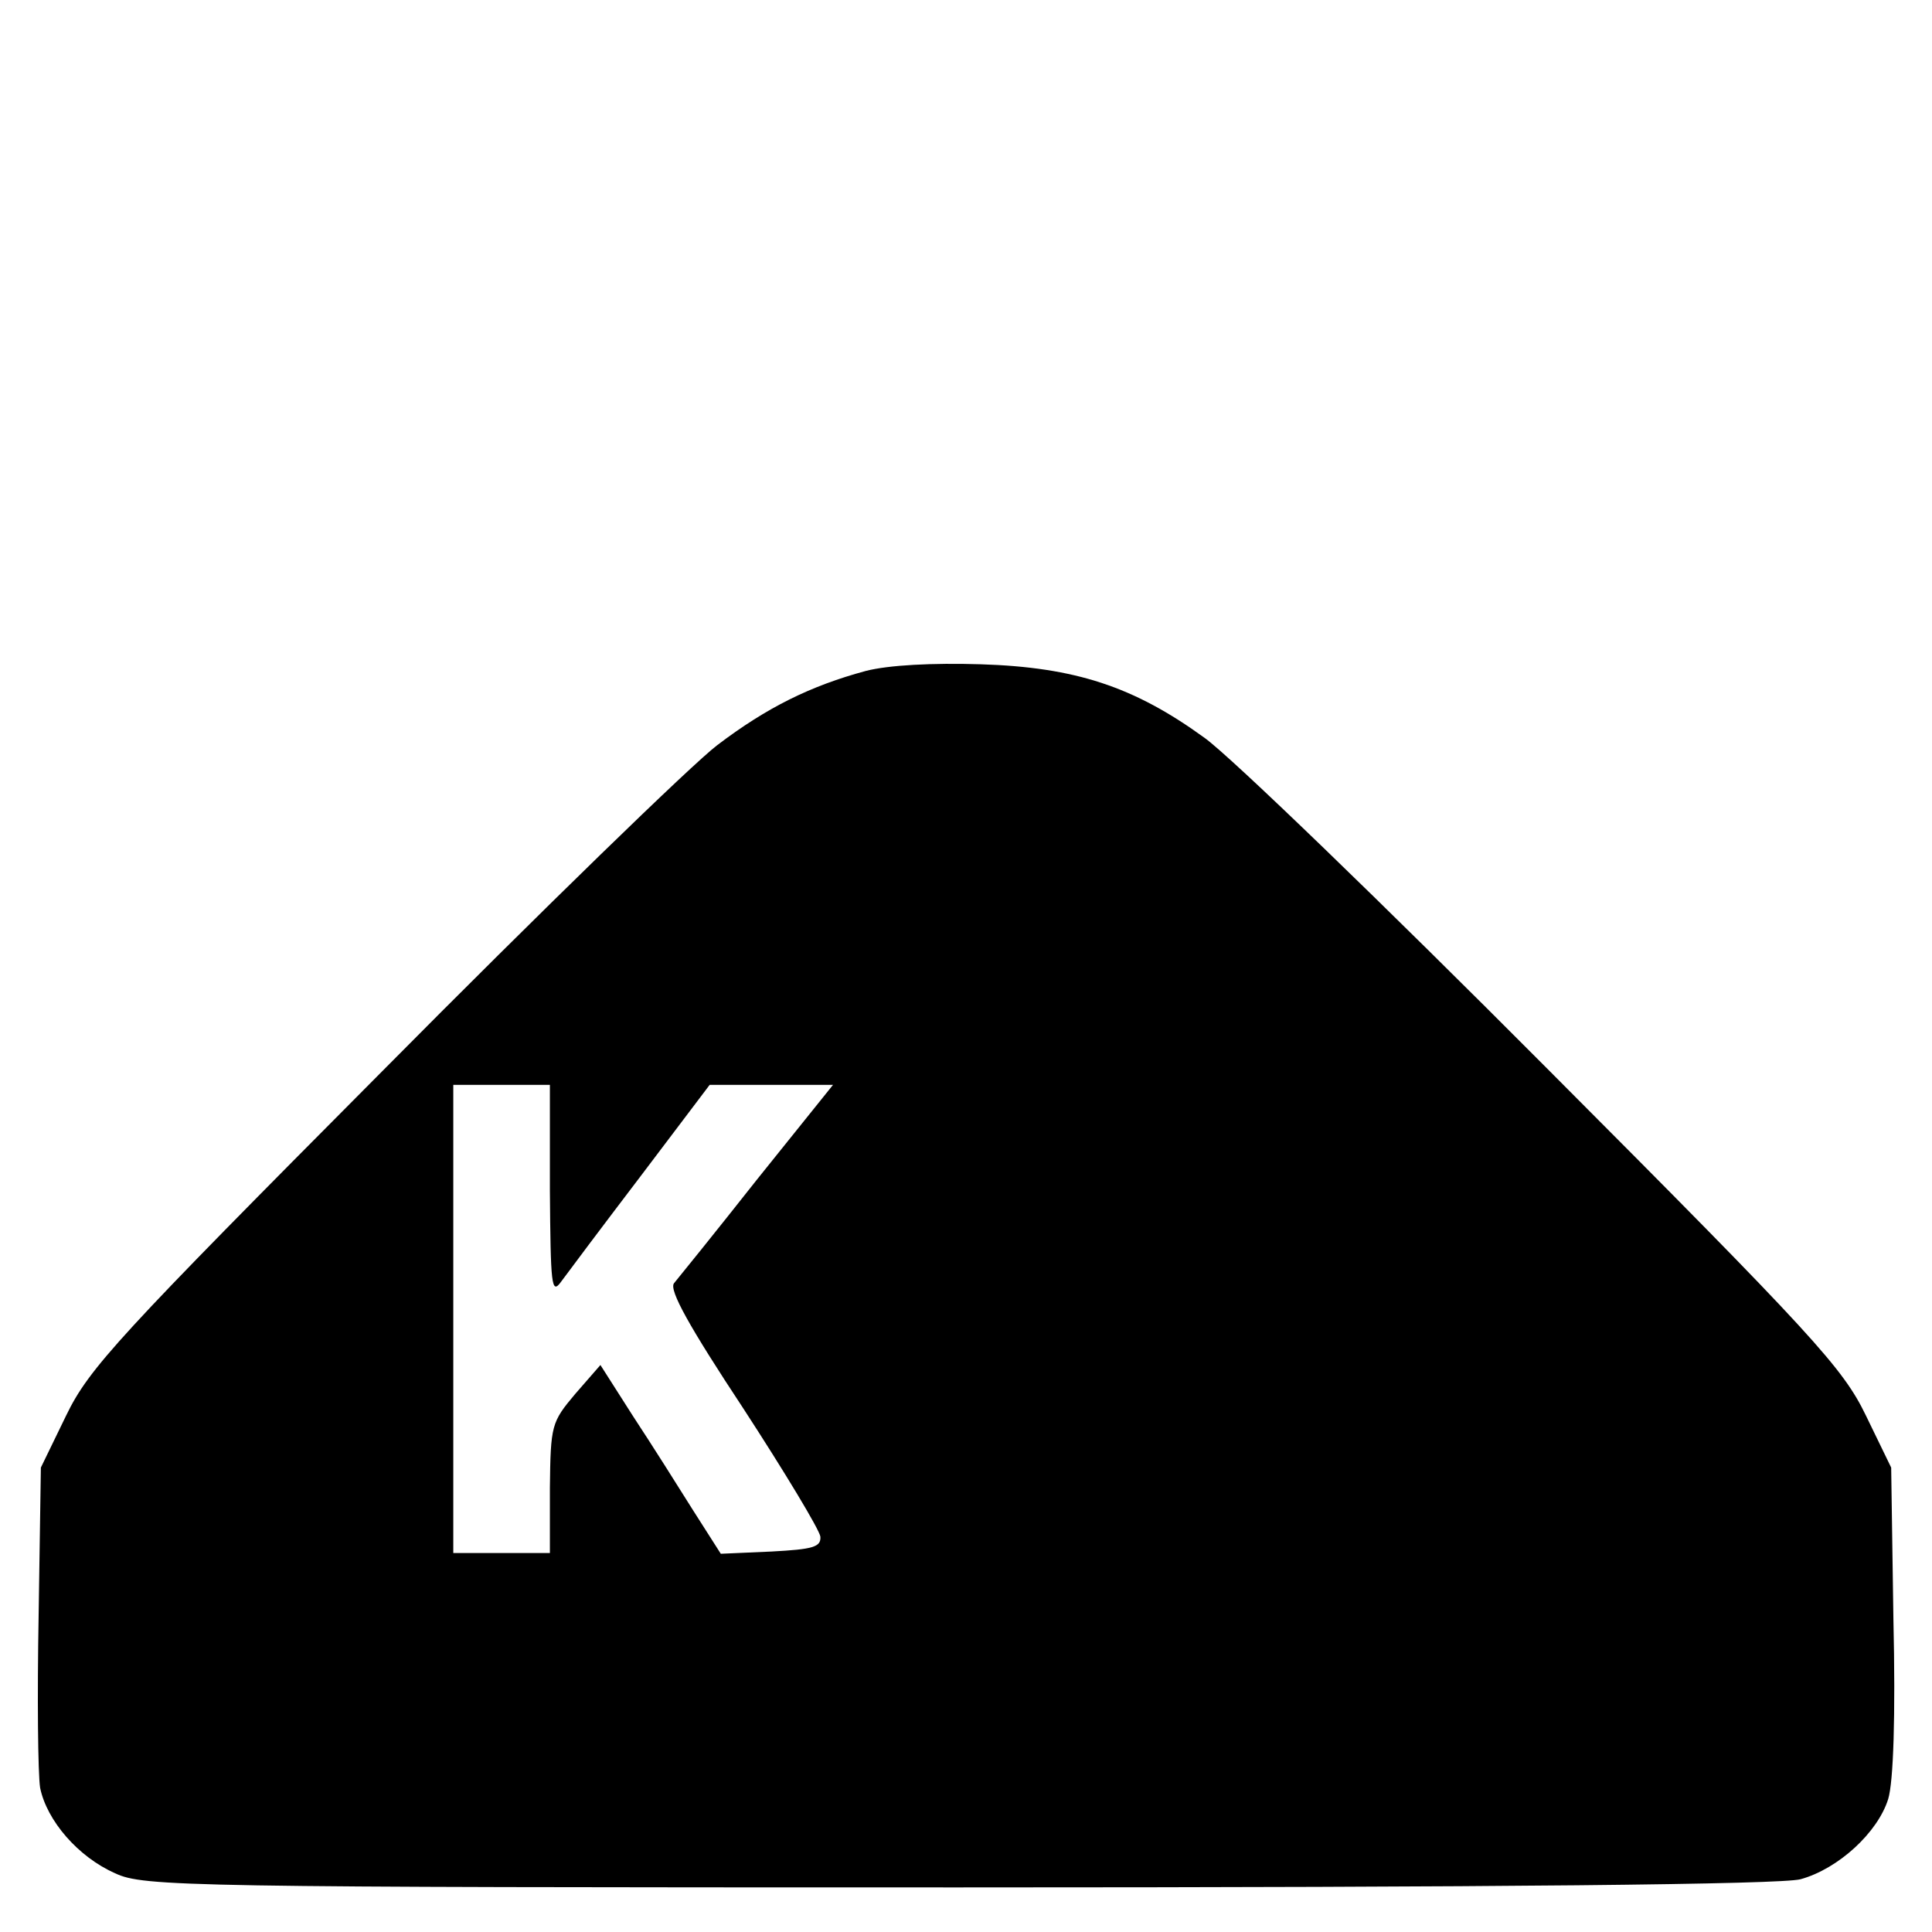
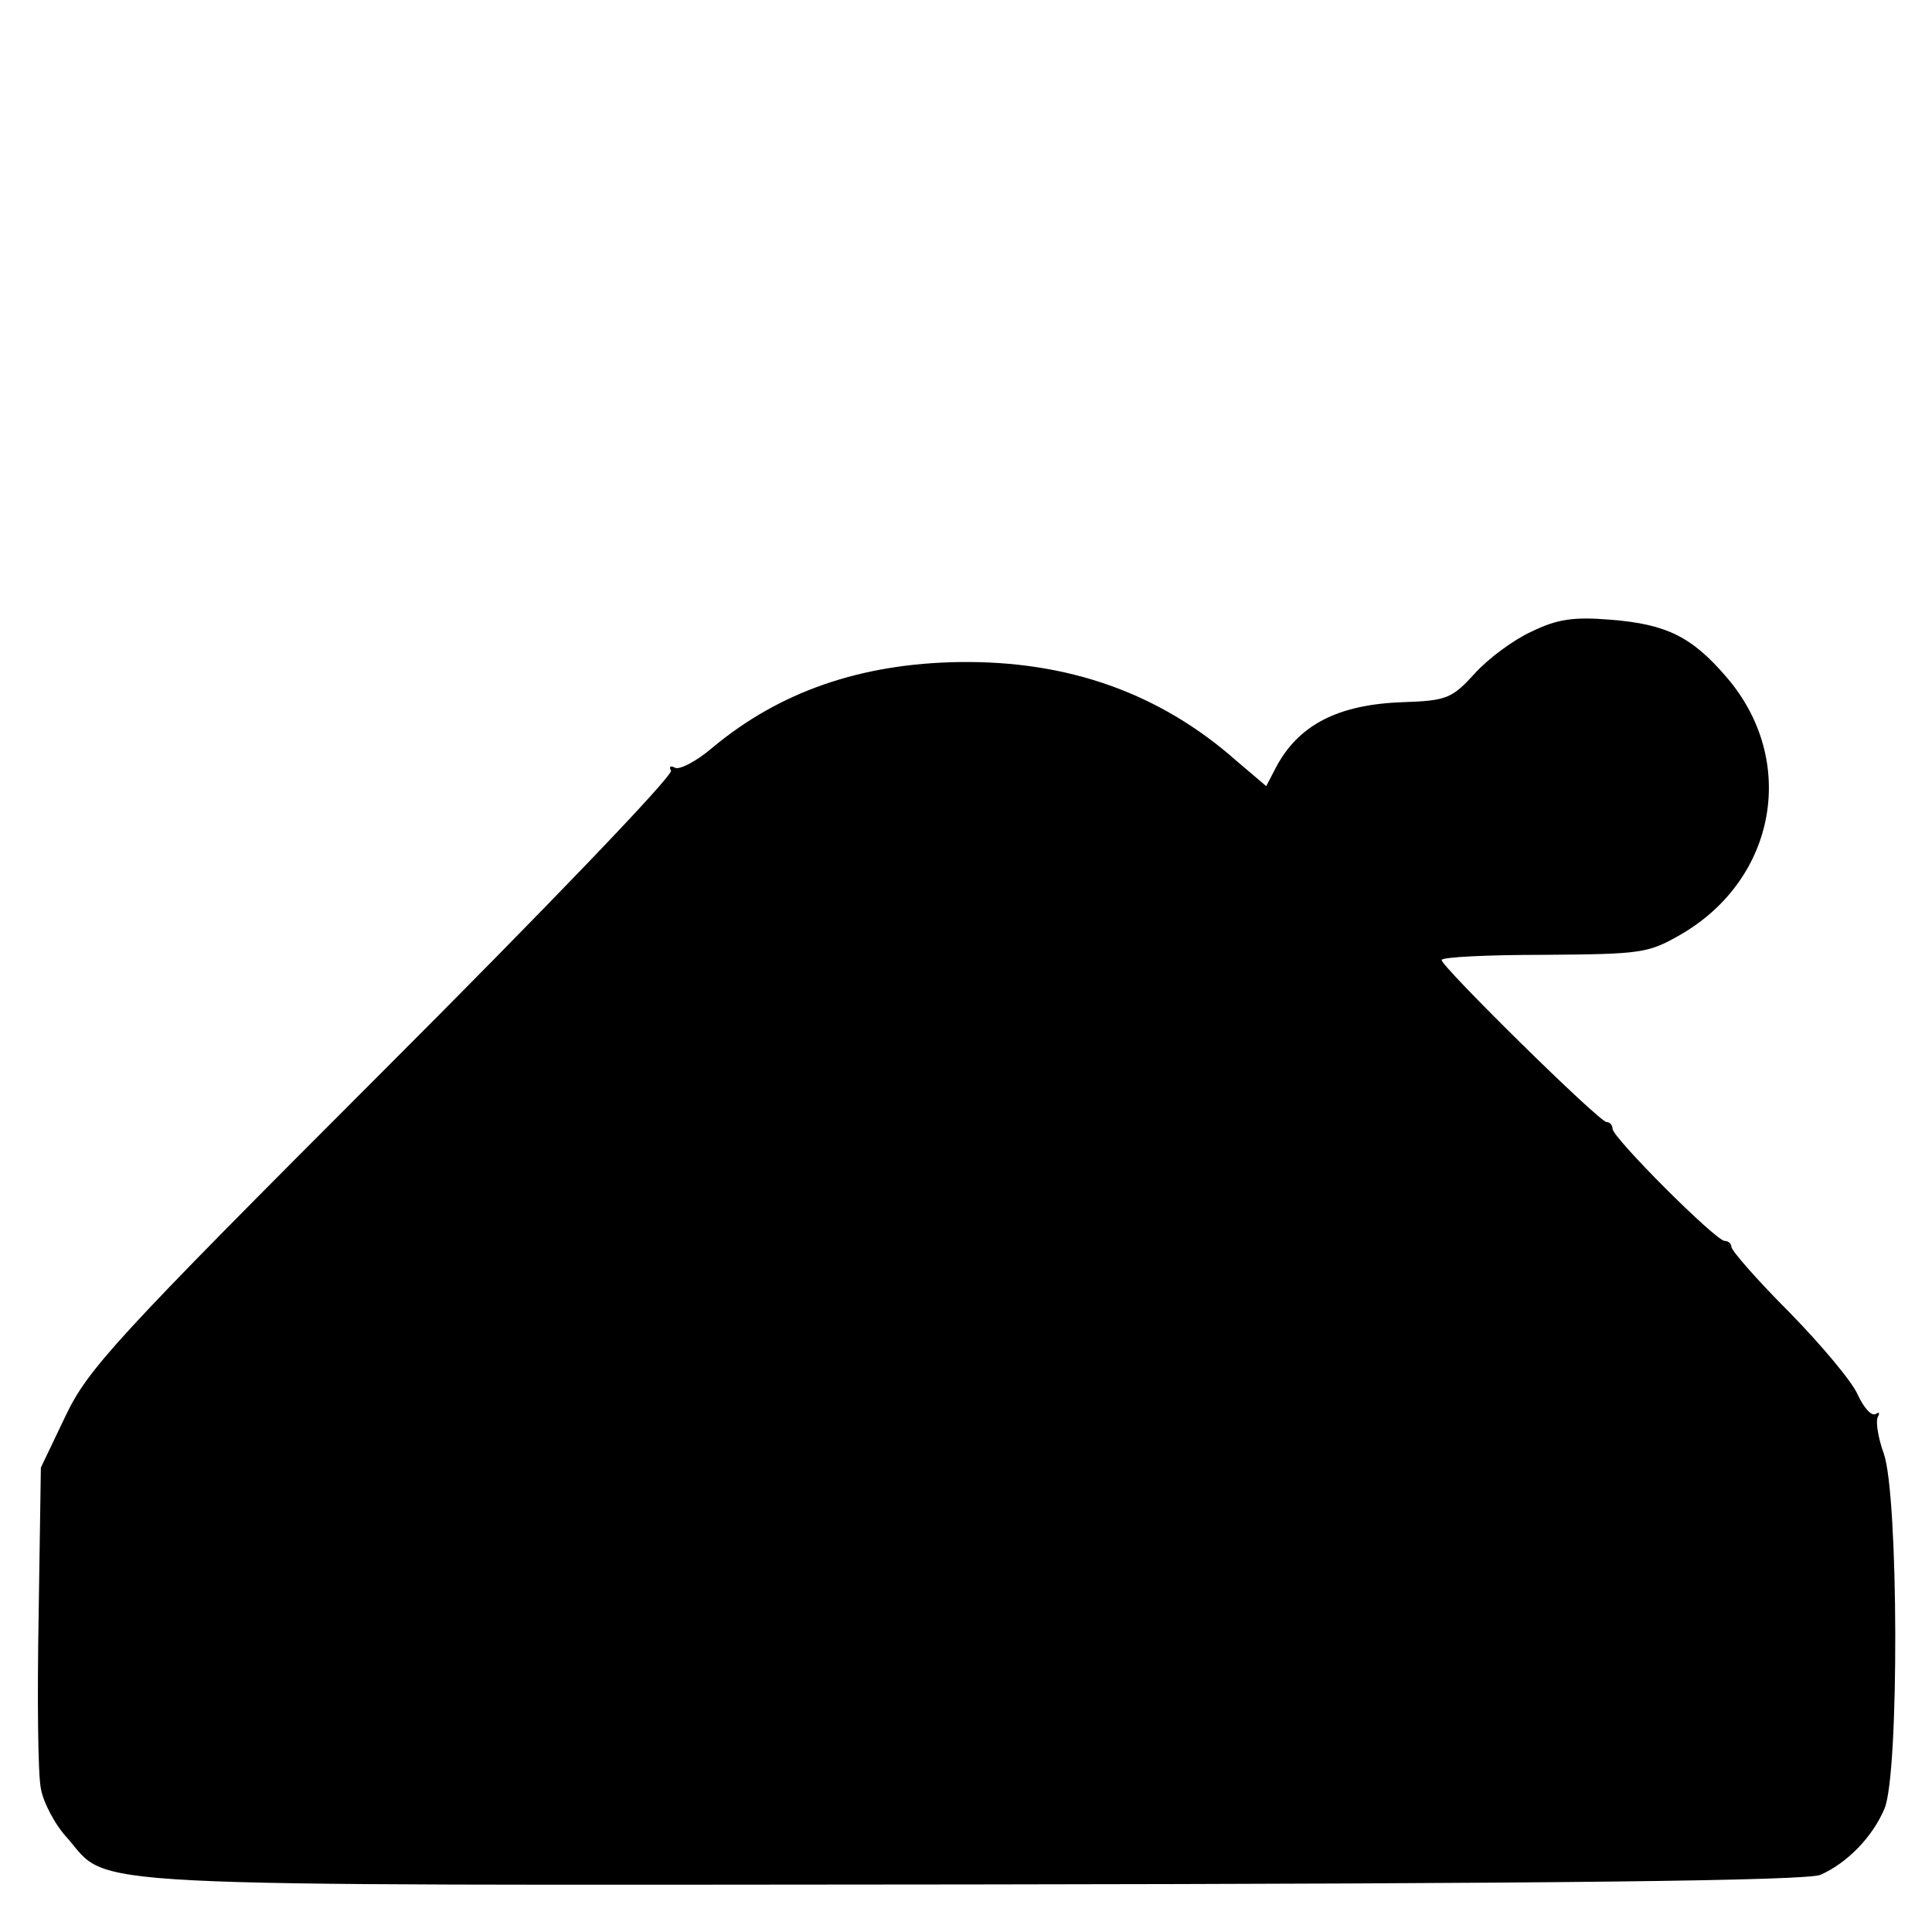
<svg xmlns="http://www.w3.org/2000/svg" version="1.0" width="16pt" height="16pt" viewBox="0 0 16 16" preserveAspectRatio="xMidYMid meet">
  <g transform="translate(0,16) scale(0.006154,-0.006154)" fill="#000000" stroke="none">
-     <path d="M1165 1697 c-74 -20 -133 -49 -200 -100 -33 -25 -236 -222 -451 -439 -355 -357 -394 -399 -425 -463 l-34 -70 -3 -198 c-2 -110 -1 -214 2 -233 9 -44 51 -93 101 -115 38 -18 94 -19 1135 -19 734 0 1107 4 1133 11 51 14 104 63 118 108 7 23 10 111 7 242 l-3 204 -34 70 c-31 64 -69 106 -430 468 -218 219 -425 419 -460 444 -95 69 -174 95 -301 99 -65 2 -124 -1 -155 -9z m-425 -699 c1 -127 2 -141 15 -123 8 11 56 75 107 142 l93 123 83 0 83 0 -102 -127 c-56 -71 -107 -134 -112 -140 -7 -9 21 -59 93 -168 56 -86 103 -164 104 -173 1 -14 -10 -17 -66 -20 l-68 -3 -37 58 c-20 32 -56 89 -81 127 l-44 69 -34 -39 c-32 -38 -33 -42 -34 -126 l0 -88 -65 0 -65 0 0 315 0 315 65 0 65 0 0 -142z" />
+     <path d="M2061 1750 c-24 -11 -58 -36 -76 -56 -31 -34 -38 -37 -97 -39 -88 -3 -141 -31 -171 -88 l-13 -25 -40 34 c-104 92 -228 135 -373 133 -133 -2 -242 -40 -332 -115 -22 -19 -46 -31 -51 -27 -6 3 -8 1 -5 -4 4 -6 -171 -188 -388 -405 -363 -363 -397 -401 -427 -464 l-33 -69 -3 -199 c-2 -110 -1 -214 3 -233 3 -18 19 -49 36 -67 58 -67 -11 -63 1219 -62 791 1 1122 5 1140 13 36 16 70 51 86 89 20 47 19 422 -1 478 -8 22 -11 44 -8 49 3 6 2 7 -3 4 -6 -3 -16 9 -24 26 -7 17 -49 67 -92 111 -43 43 -78 83 -78 88 0 4 -4 8 -9 8 -12 0 -151 139 -151 151 0 5 -4 9 -8 9 -10 0 -222 209 -222 218 0 4 62 7 138 7 132 1 140 2 185 28 128 75 156 234 61 345 -47 55 -81 72 -157 78 -49 4 -71 1 -106 -16z" />
  </g>
</svg>
